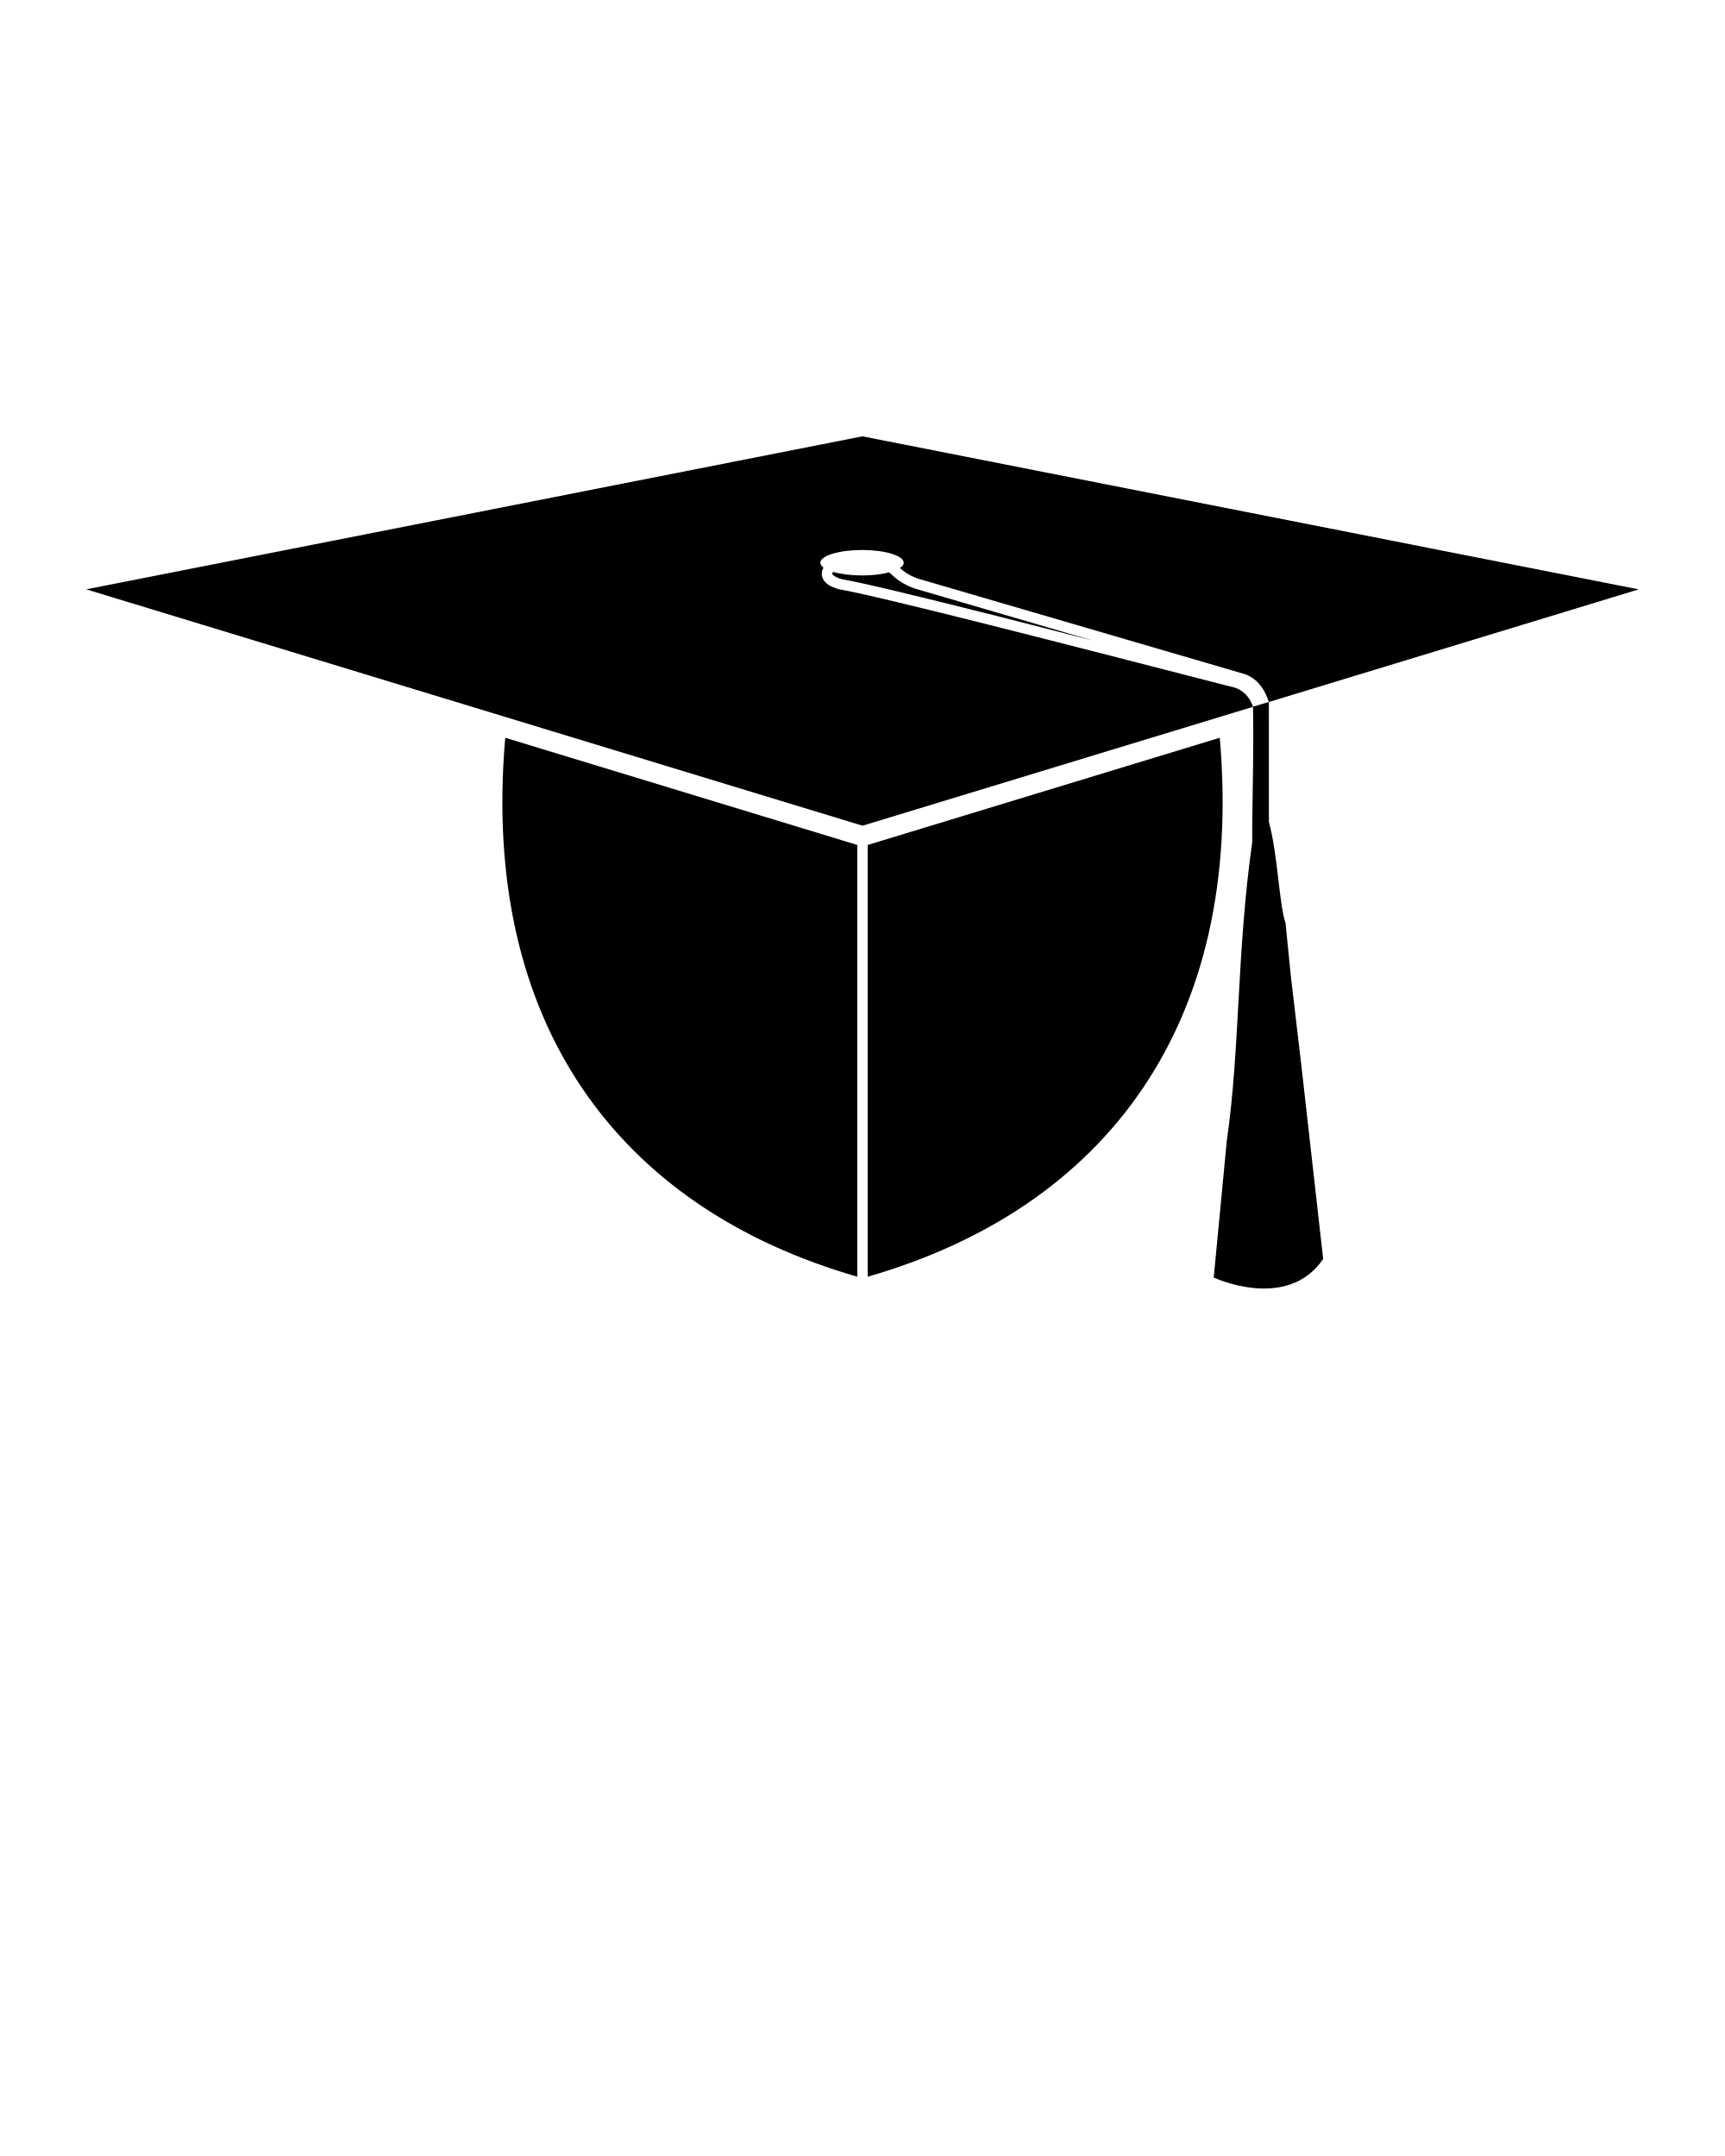
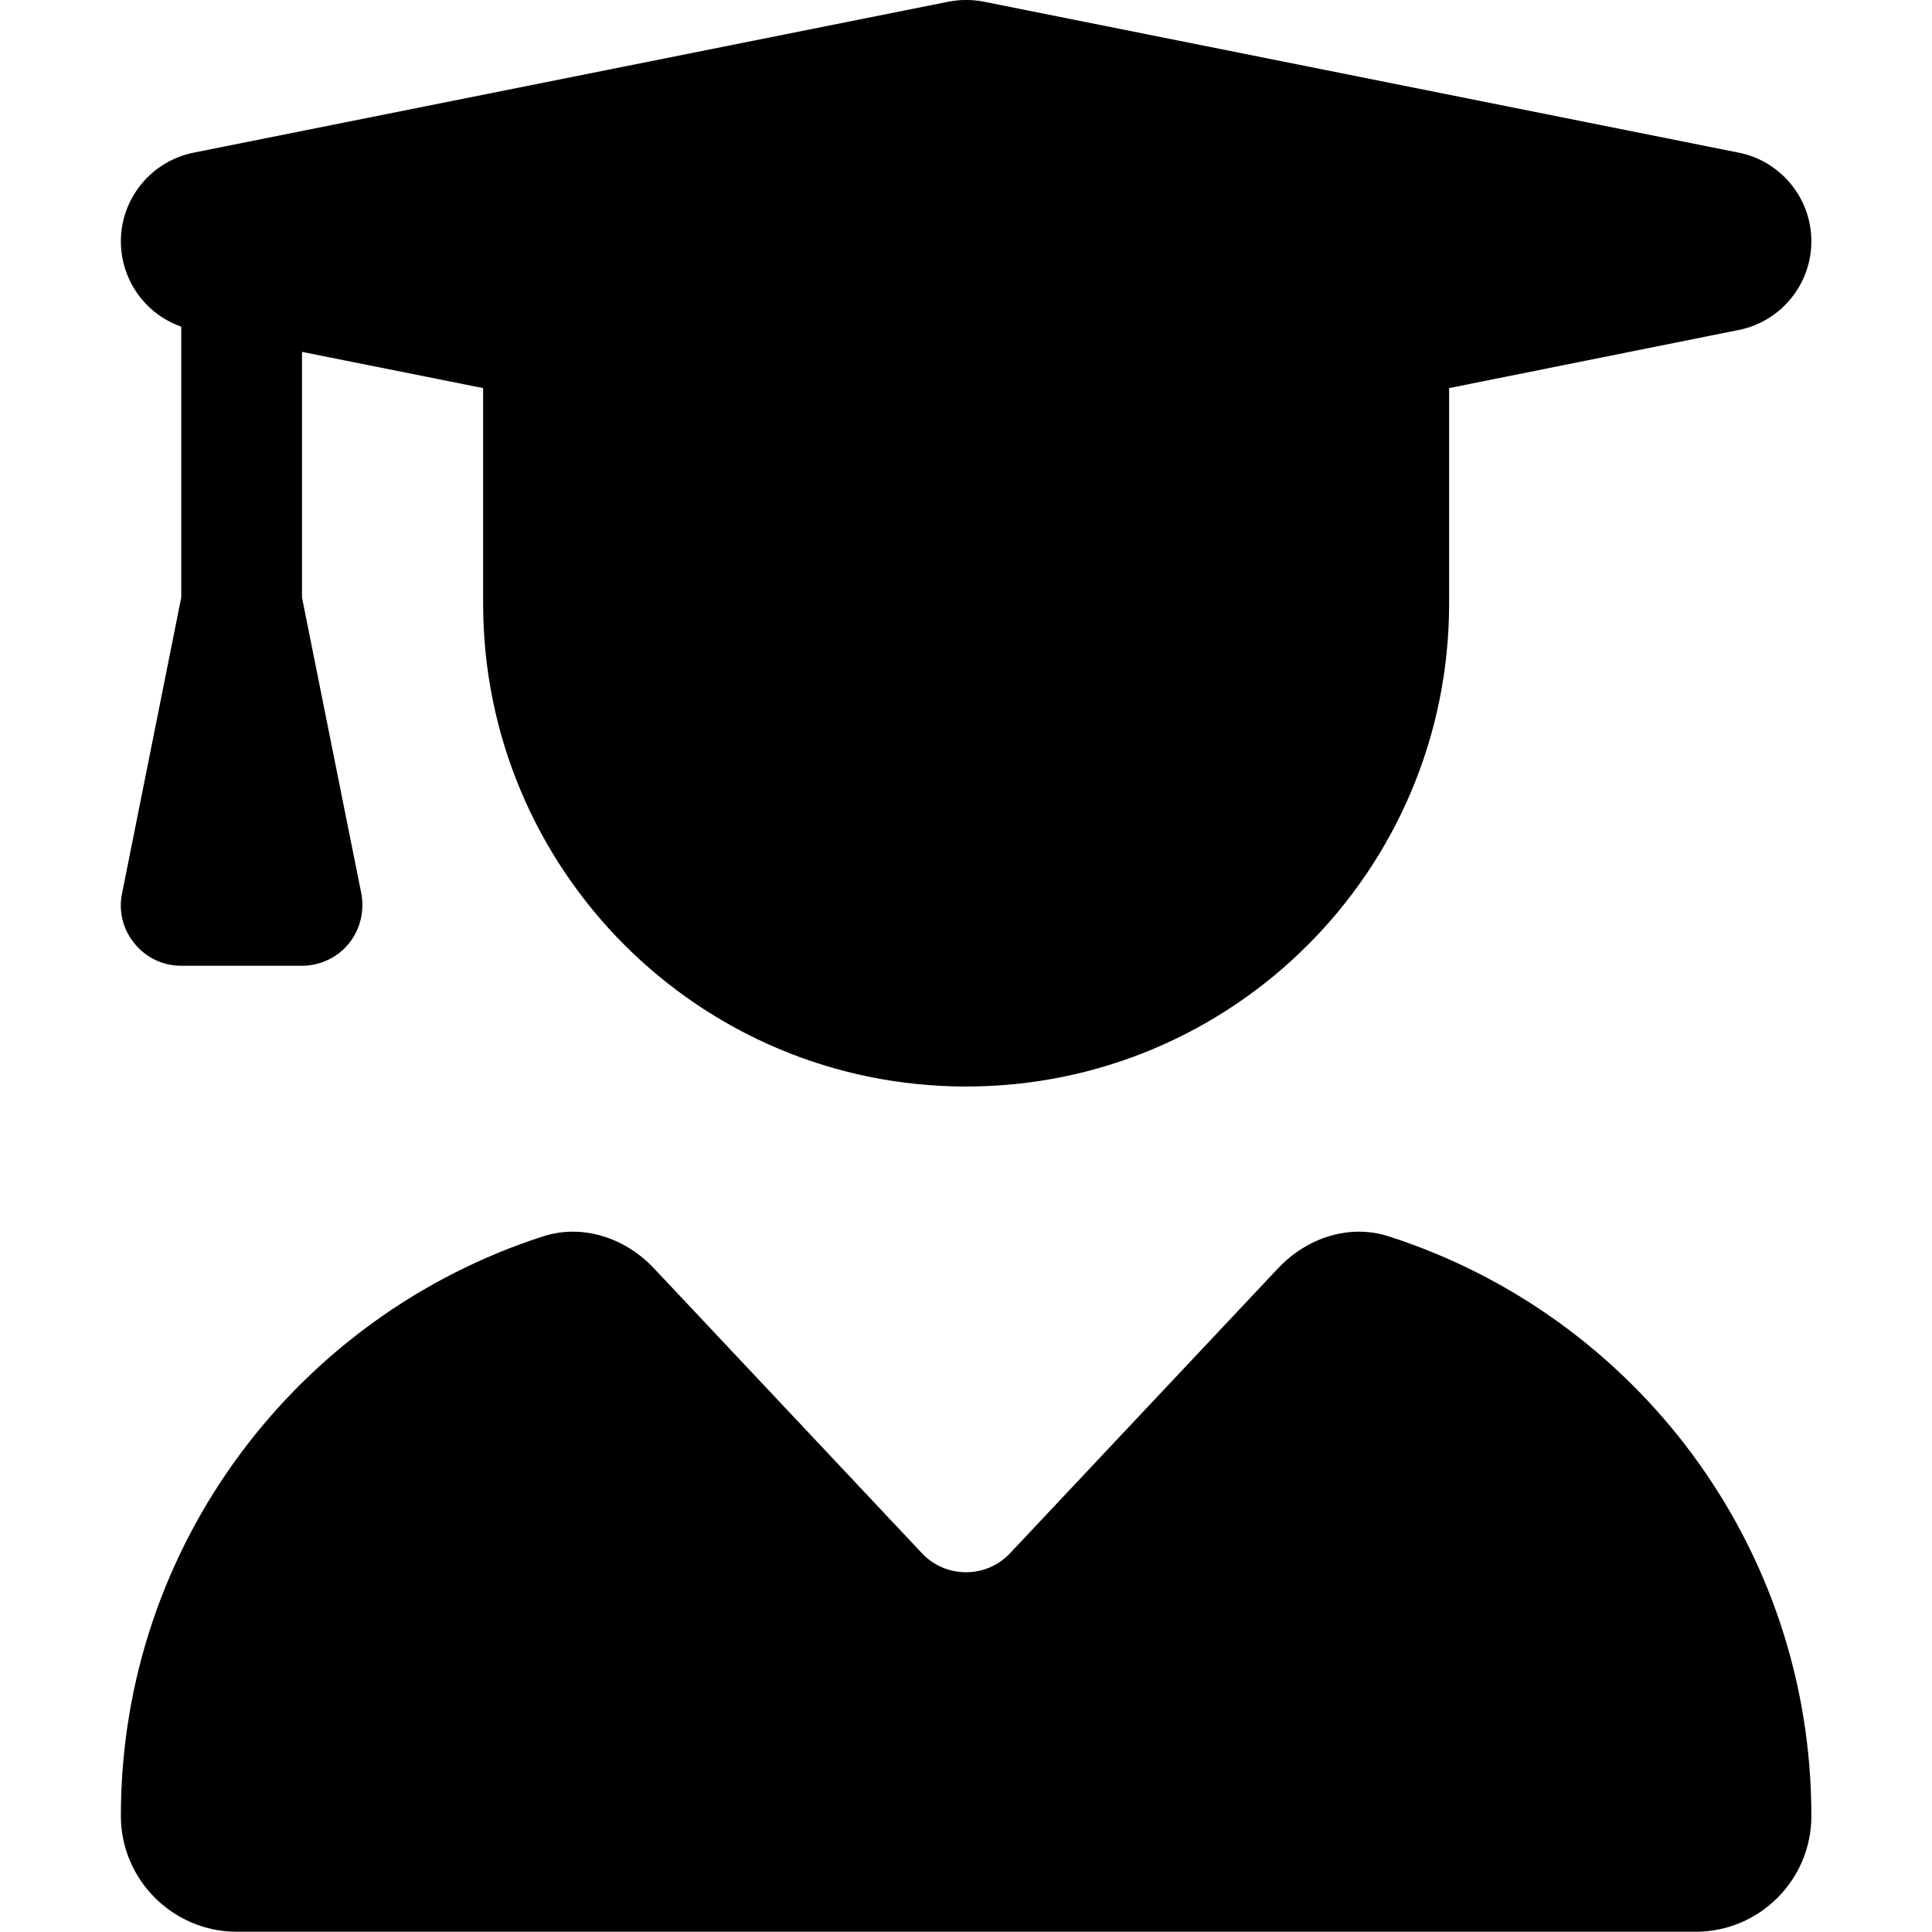
- <svg xmlns="http://www.w3.org/2000/svg" version="1.1" viewBox="0 0 100 125" x="0px" y="0px">
-   <g transform="translate(0,-952.3622)">
-     <path d="m 50.001,977.659 -45.001,8.872 45.001,13.704 22.637,-6.893 c 0.045,2.237 -0.021,4.644 -0.046,6.942 l 0,0.906 c -0.913,6.466 -0.688,11.861 -1.475,17.326 l -0.756,7.916 c 0,0 4.256,1.992 6.344,-1.078 l -1.266,-11.235 -0.61,-5.186 -0.304,-3.051 c -0.381,-1.122 -0.441,-3.93 -0.966,-5.869 l -0.002,-6.95 21.444,-6.531 -44.999,-8.872 z m -0.027,6.59 a 2.416,0.738 0 0 1 2.416,0.739 2.416,0.738 0 0 1 -0.221,0.307 c 0.252,0.226 0.55,0.441 1.058,0.617 l 18.961,5.542 0.013,0.005 c 0.839,0.328 1.175,1.058 1.353,1.6 l -0.913,0.273 c -0.071,-0.192 -0.164,-0.39 -0.308,-0.57 -0.227,-0.284 -0.539,-0.513 -0.99,-0.595 l -0.011,-10e-4 -0.011,-0.002 c -4.572,-1.177 -9.688,-2.496 -13.936,-3.565 -4.249,-1.069 -7.654,-1.892 -8.715,-2.066 l -0.019,-0.002 -0.017,-0.006 c -0.474,-0.137 -0.79,-0.315 -0.933,-0.619 -0.072,-0.152 -0.077,-0.33 -0.033,-0.478 0.017,-0.057 0.044,-0.108 0.072,-0.158 a 2.416,0.738 0 0 1 -0.184,-0.281 2.416,0.738 0 0 1 2.416,-0.739 z m -1.673,1.271 c -0.019,0.029 -0.048,0.064 -0.053,0.08 -0.008,0.028 -0.008,0.028 0.001,0.047 0.018,0.038 0.159,0.183 0.554,0.297 1.167,0.193 4.496,1.003 8.73,2.068 1.777,0.447 3.85,0.985 5.826,1.49 l -10.318,-3.015 -0.006,-0.002 c -0.749,-0.257 -1.169,-0.631 -1.485,-0.939 a 2.416,0.738 0 0 1 -1.576,0.18 2.416,0.738 0 0 1 -1.673,-0.206 z m -19.012,9.616 c -1.439,16.55 6.557,27.258 20.41,31.247 l 0,-25.032 -20.41,-6.215 z m 41.422,0 -20.409,6.215 0,25.032 c 13.853,-3.989 21.848,-14.697 20.409,-31.247 z" style="" fill="#000000" fill-opacity="1" fill-rule="evenodd" stroke="none" />
-   </g>
+ <svg xmlns="http://www.w3.org/2000/svg" width="16" height="16" viewBox="0 0 16 16" fill="none">
+   <path d="M7.855 0.014C7.951 -0.005 8.051 -0.005 8.148 0.014L14.398 1.264C14.748 1.333 15.001 1.642 15.001 1.998C15.001 2.355 14.748 2.664 14.398 2.733L12.001 3.214V4.998C12.001 7.208 10.211 8.998 8.001 8.998C5.792 8.998 4.001 7.208 4.001 4.998V3.214L2.501 2.914V4.948L2.992 7.398C3.02 7.545 2.983 7.698 2.889 7.814C2.795 7.93 2.651 7.998 2.501 7.998H1.501C1.351 7.998 1.211 7.933 1.114 7.814C1.017 7.695 0.98 7.545 1.011 7.398L1.501 4.948V2.705C1.205 2.602 1.001 2.32 1.001 1.998C1.001 1.642 1.255 1.333 1.605 1.264L7.855 0.014ZM4.498 10.239C4.826 10.133 5.18 10.252 5.417 10.505L7.636 12.864C7.833 13.073 8.167 13.073 8.364 12.864L10.583 10.505C10.82 10.252 11.173 10.133 11.501 10.239C13.533 10.892 15.001 12.792 15.001 15.039C15.001 15.57 14.57 15.998 14.042 15.998H1.961C1.433 15.998 1.001 15.567 1.001 15.039C1.001 12.792 2.47 10.892 4.498 10.239Z" fill="black" />
</svg>
